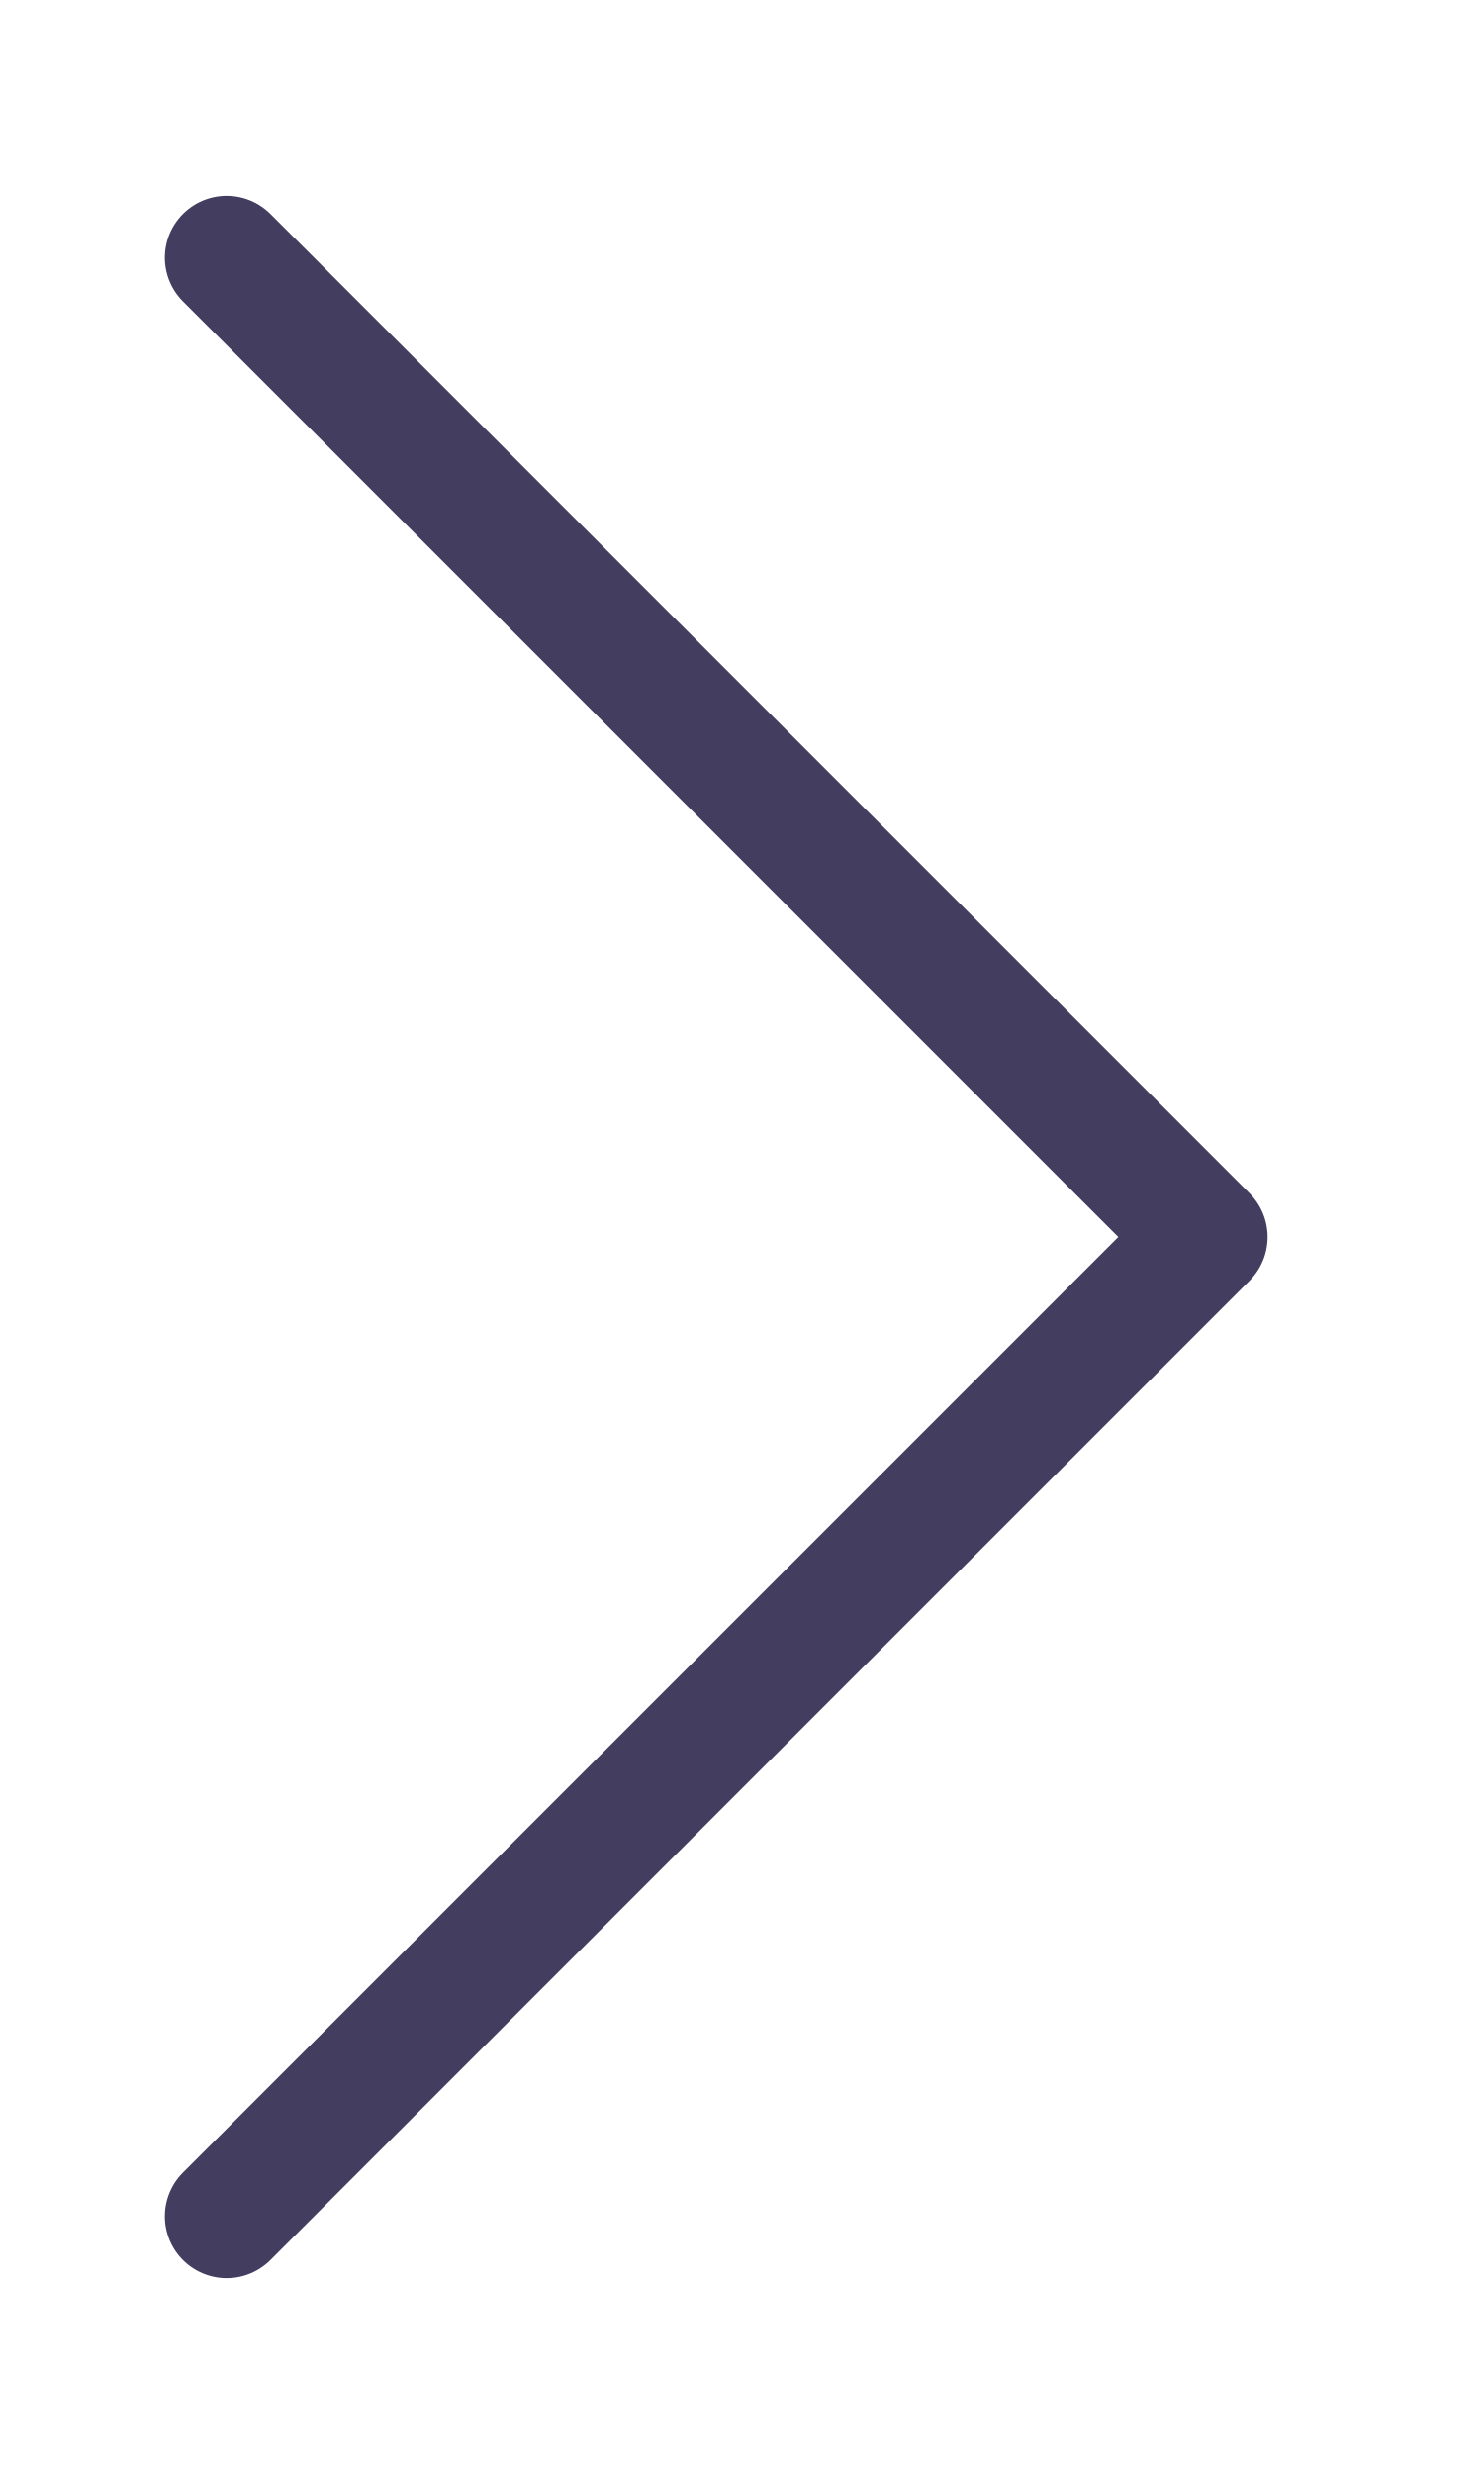
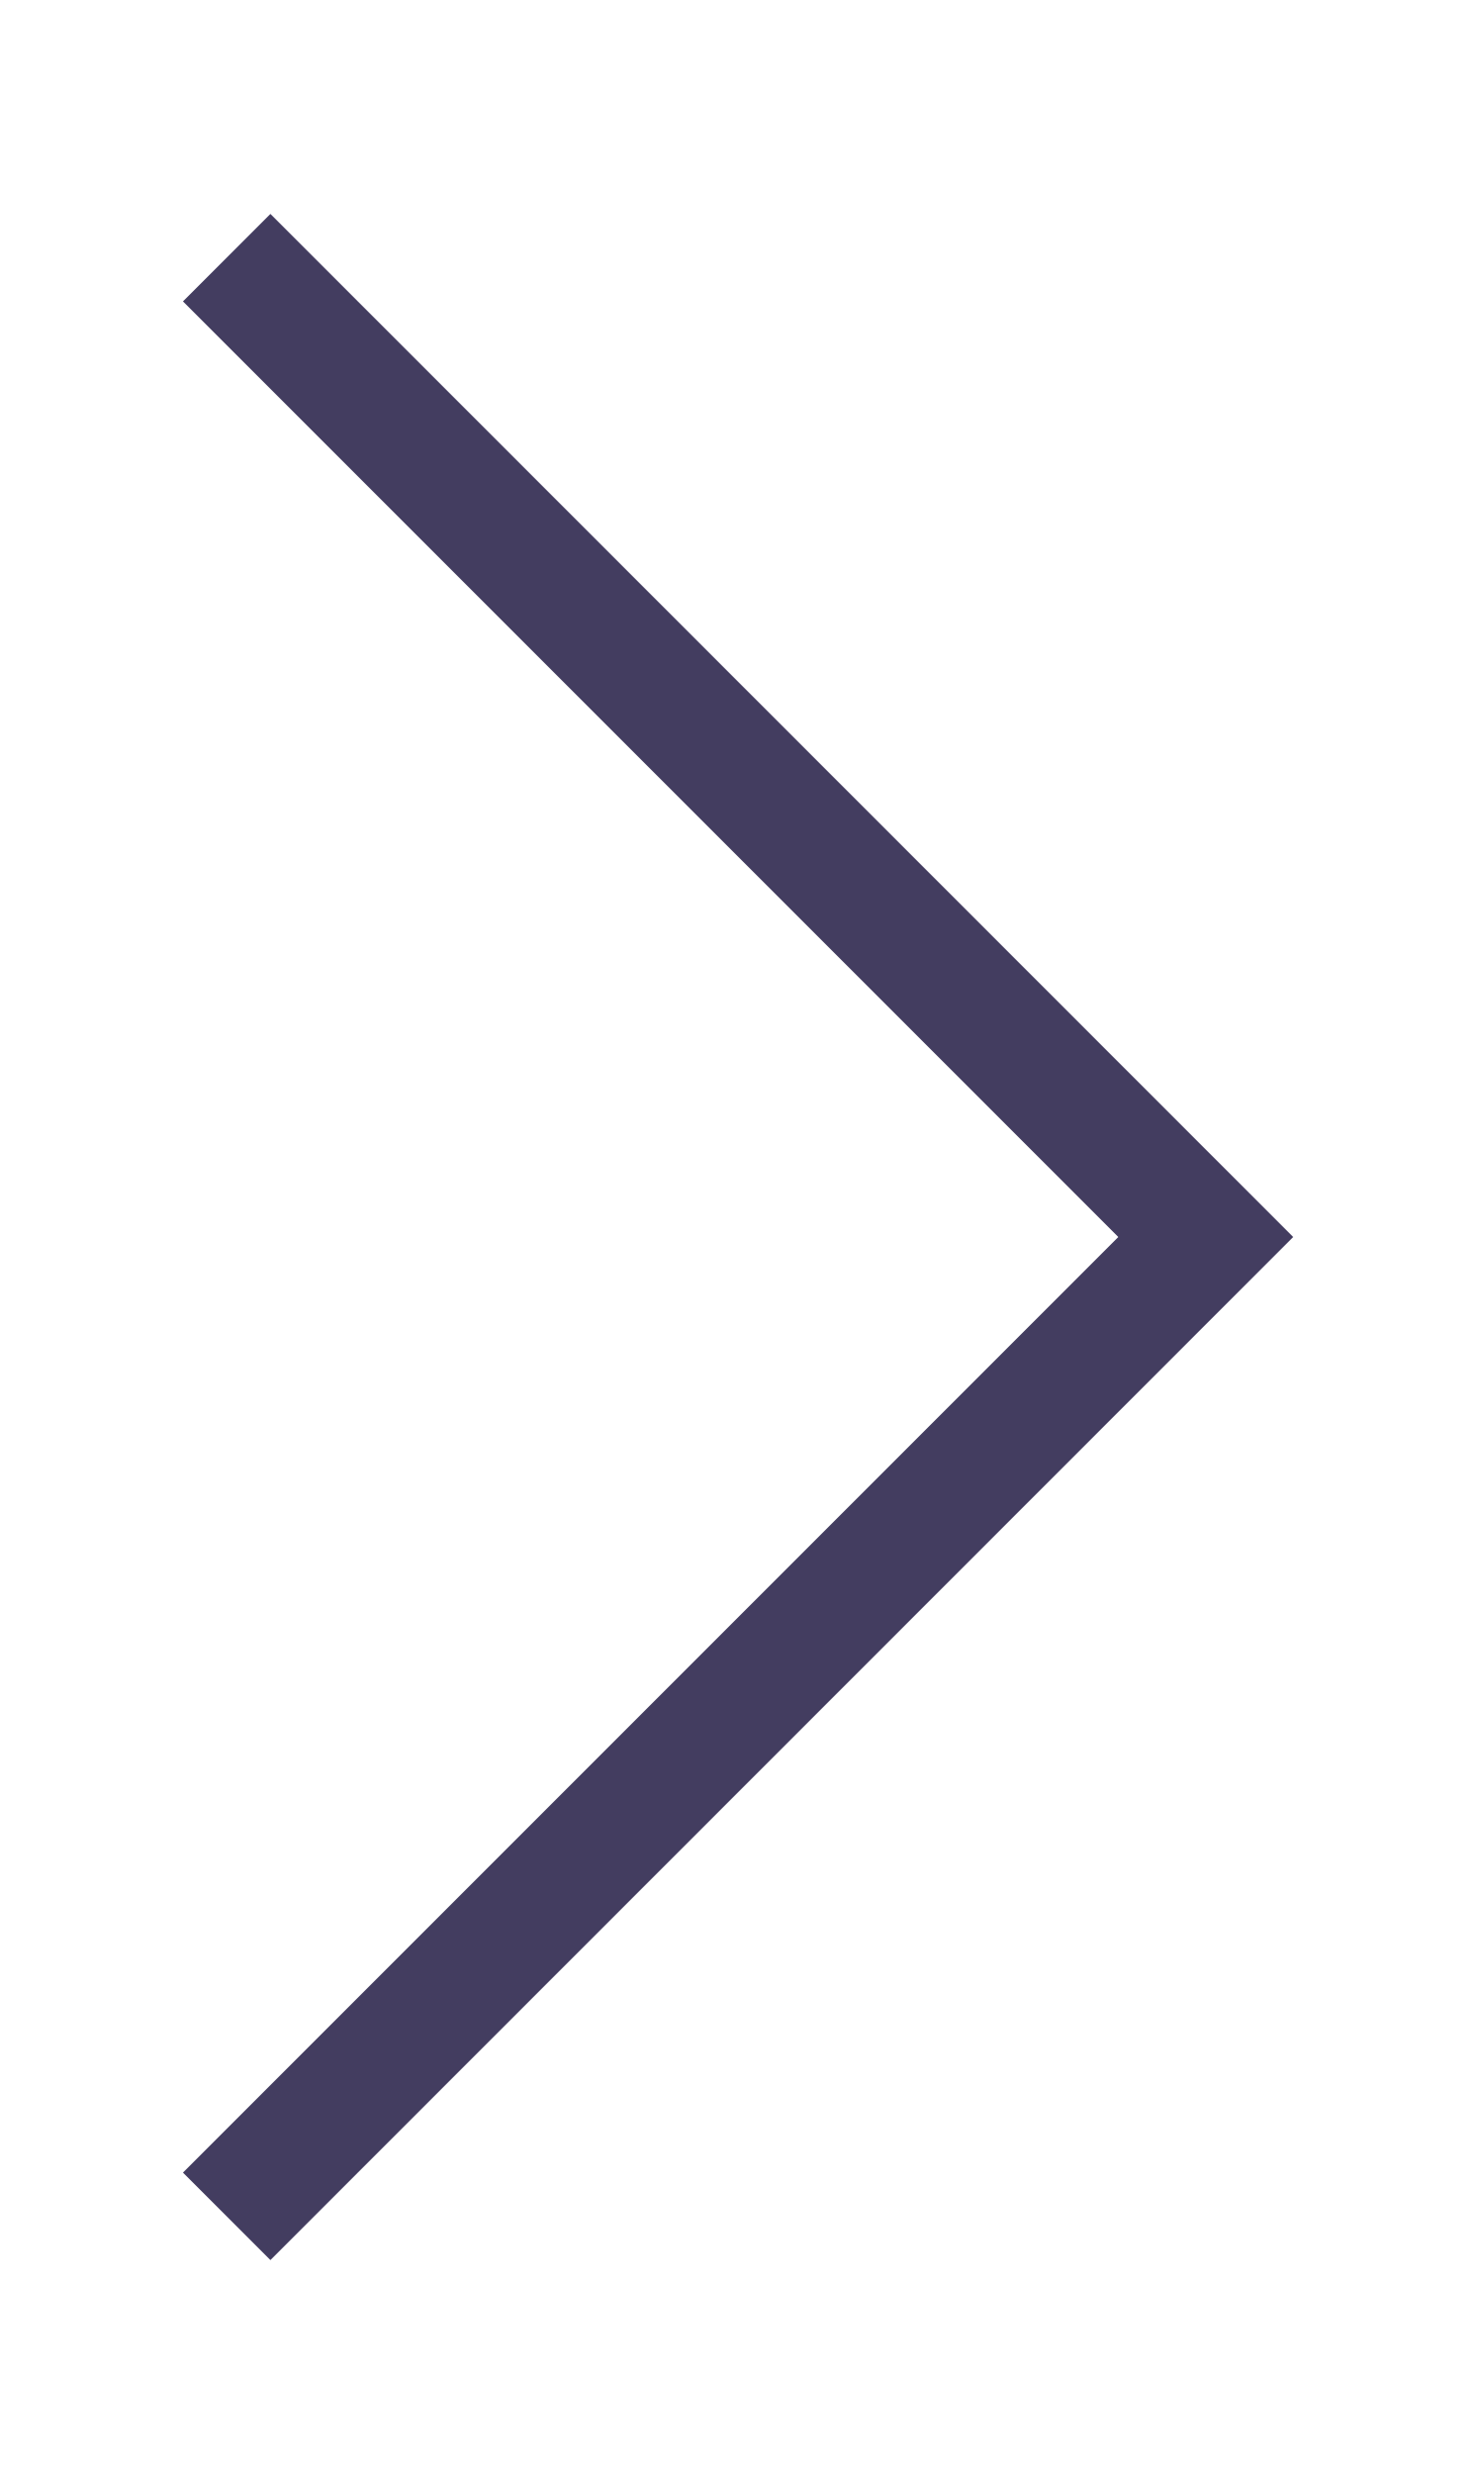
<svg xmlns="http://www.w3.org/2000/svg" width="12" height="20" viewBox="0 0 12 20" fill="none">
-   <path d="M1.833 17.917L9.75 10L1.833 2.083" stroke="#433D60" strokeWidth="3" stroke-linecap="round" stroke-linejoin="round" />
+   <path d="M1.833 17.917L9.75 10L1.833 2.083" stroke="#433D60" strokeWidth="3" strokeLinecap="round" strokeLinejoin="round" />
</svg>
